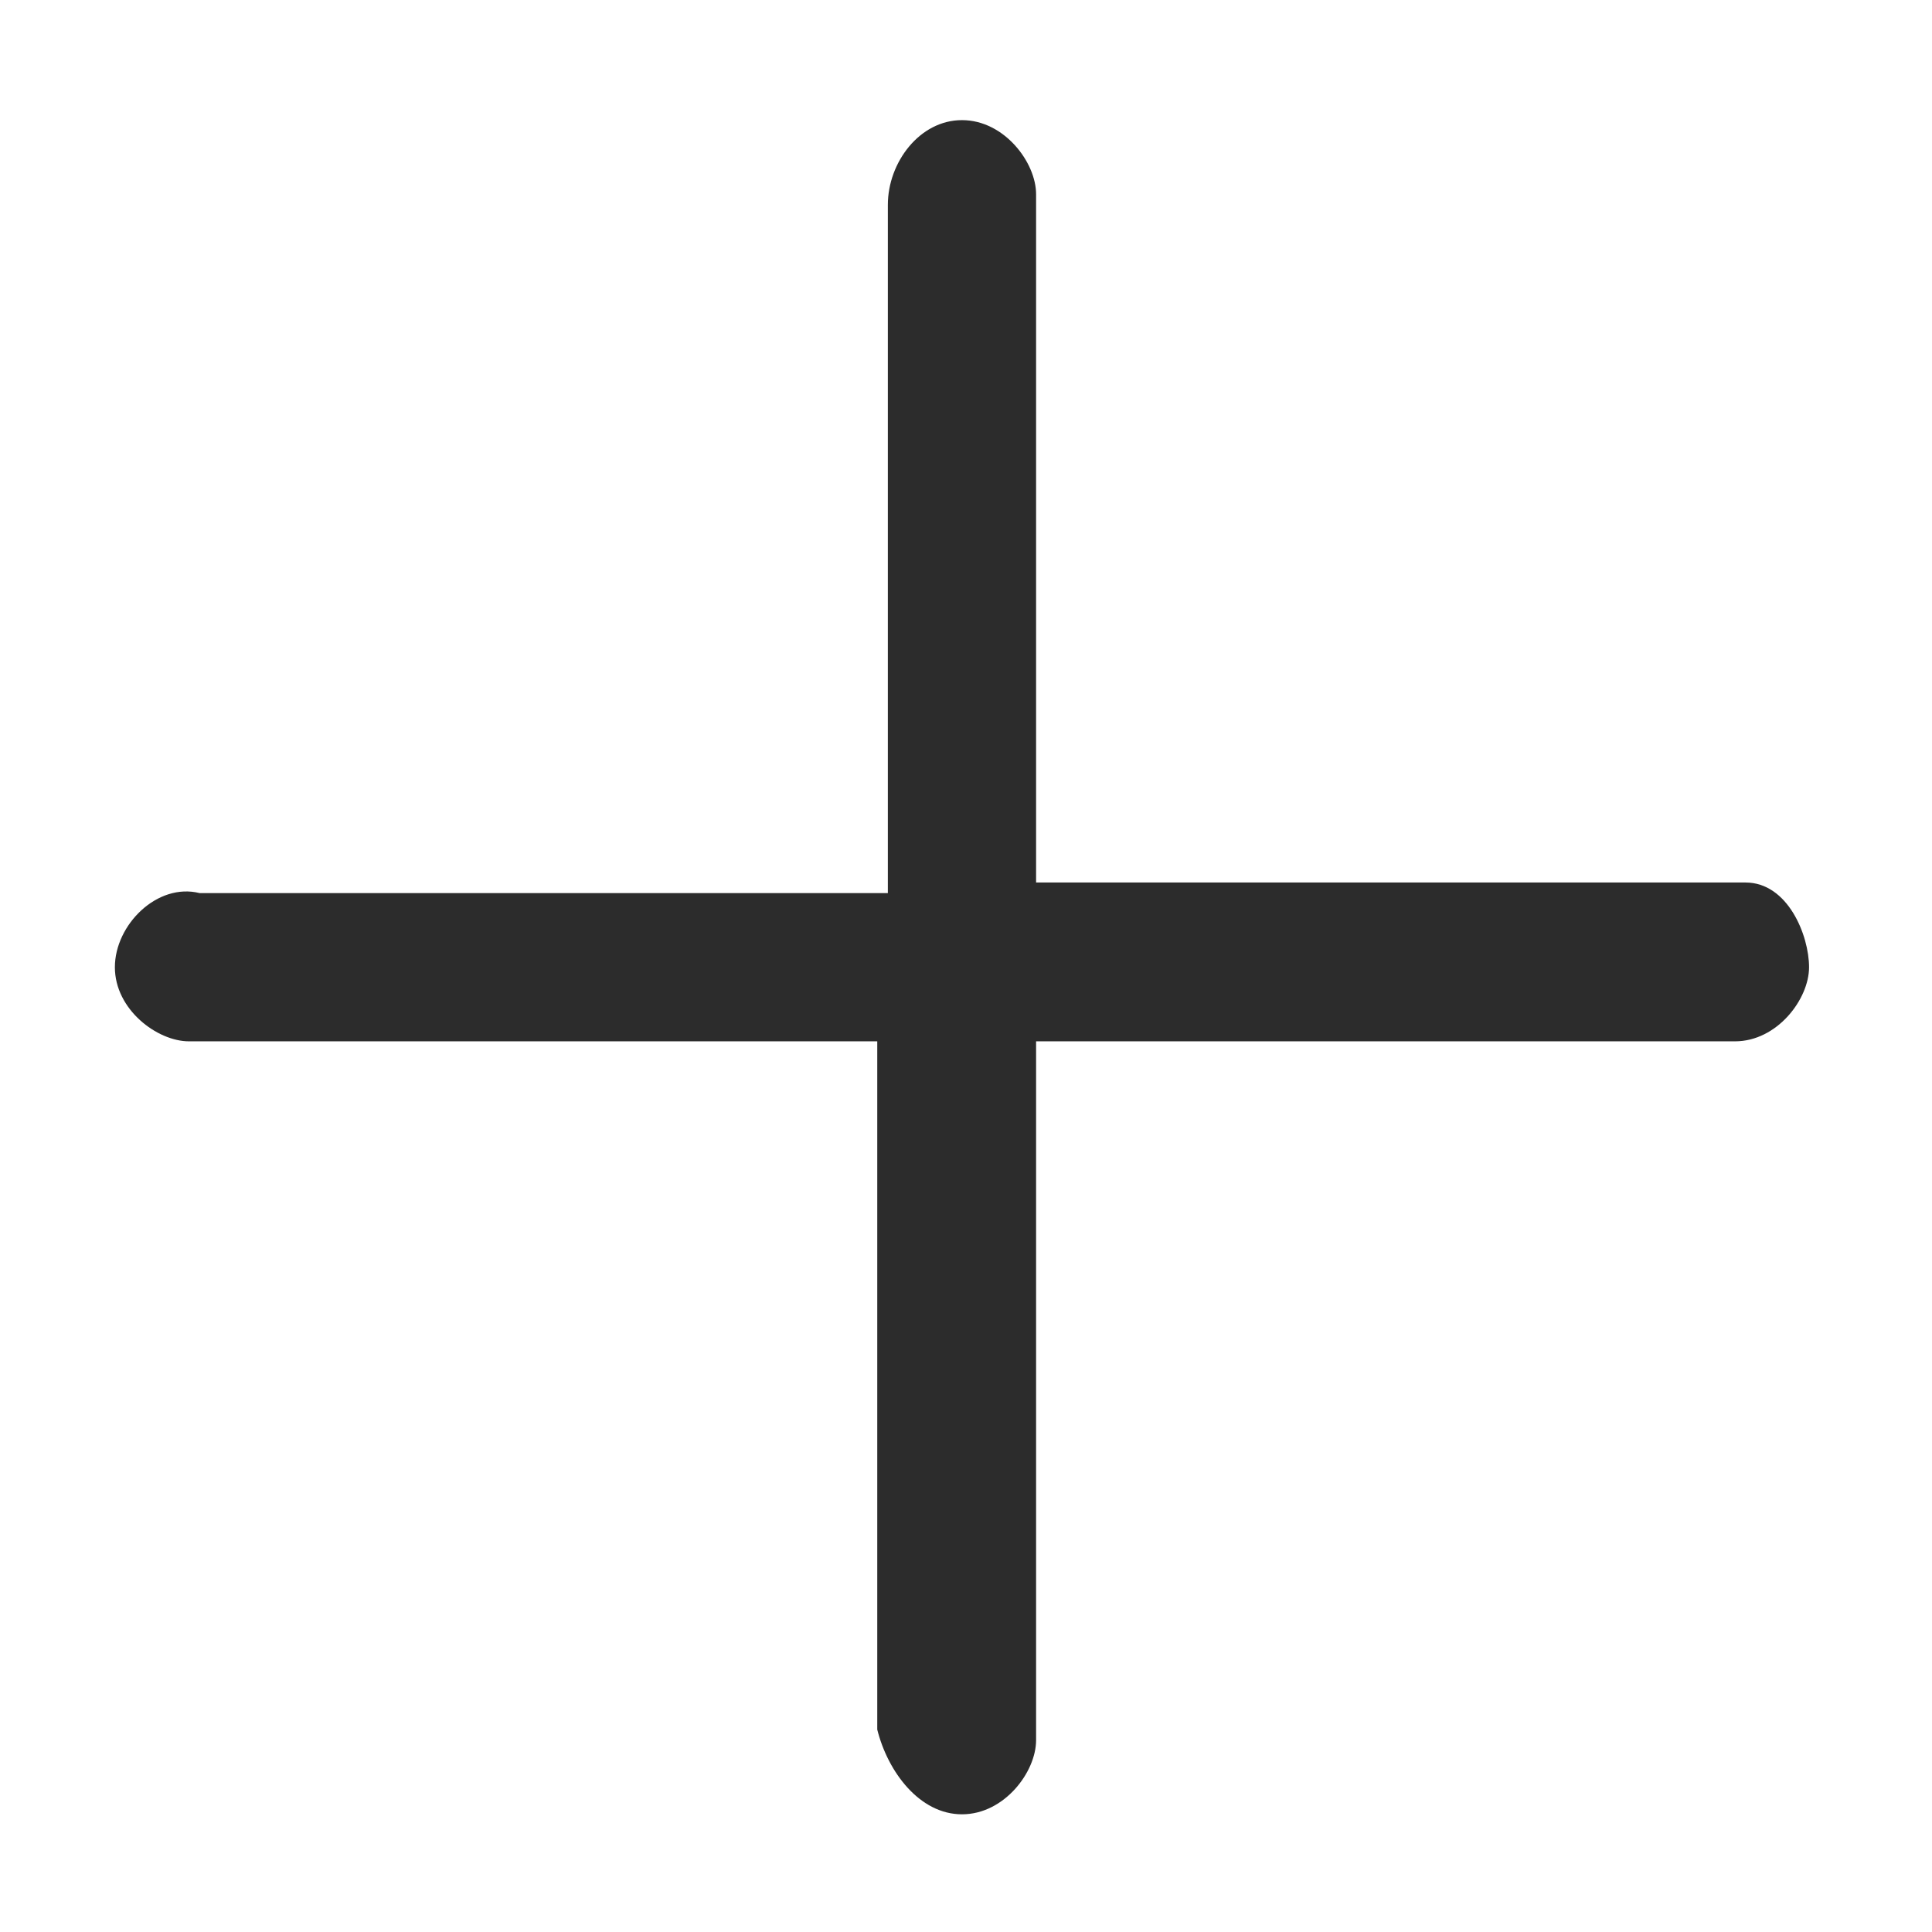
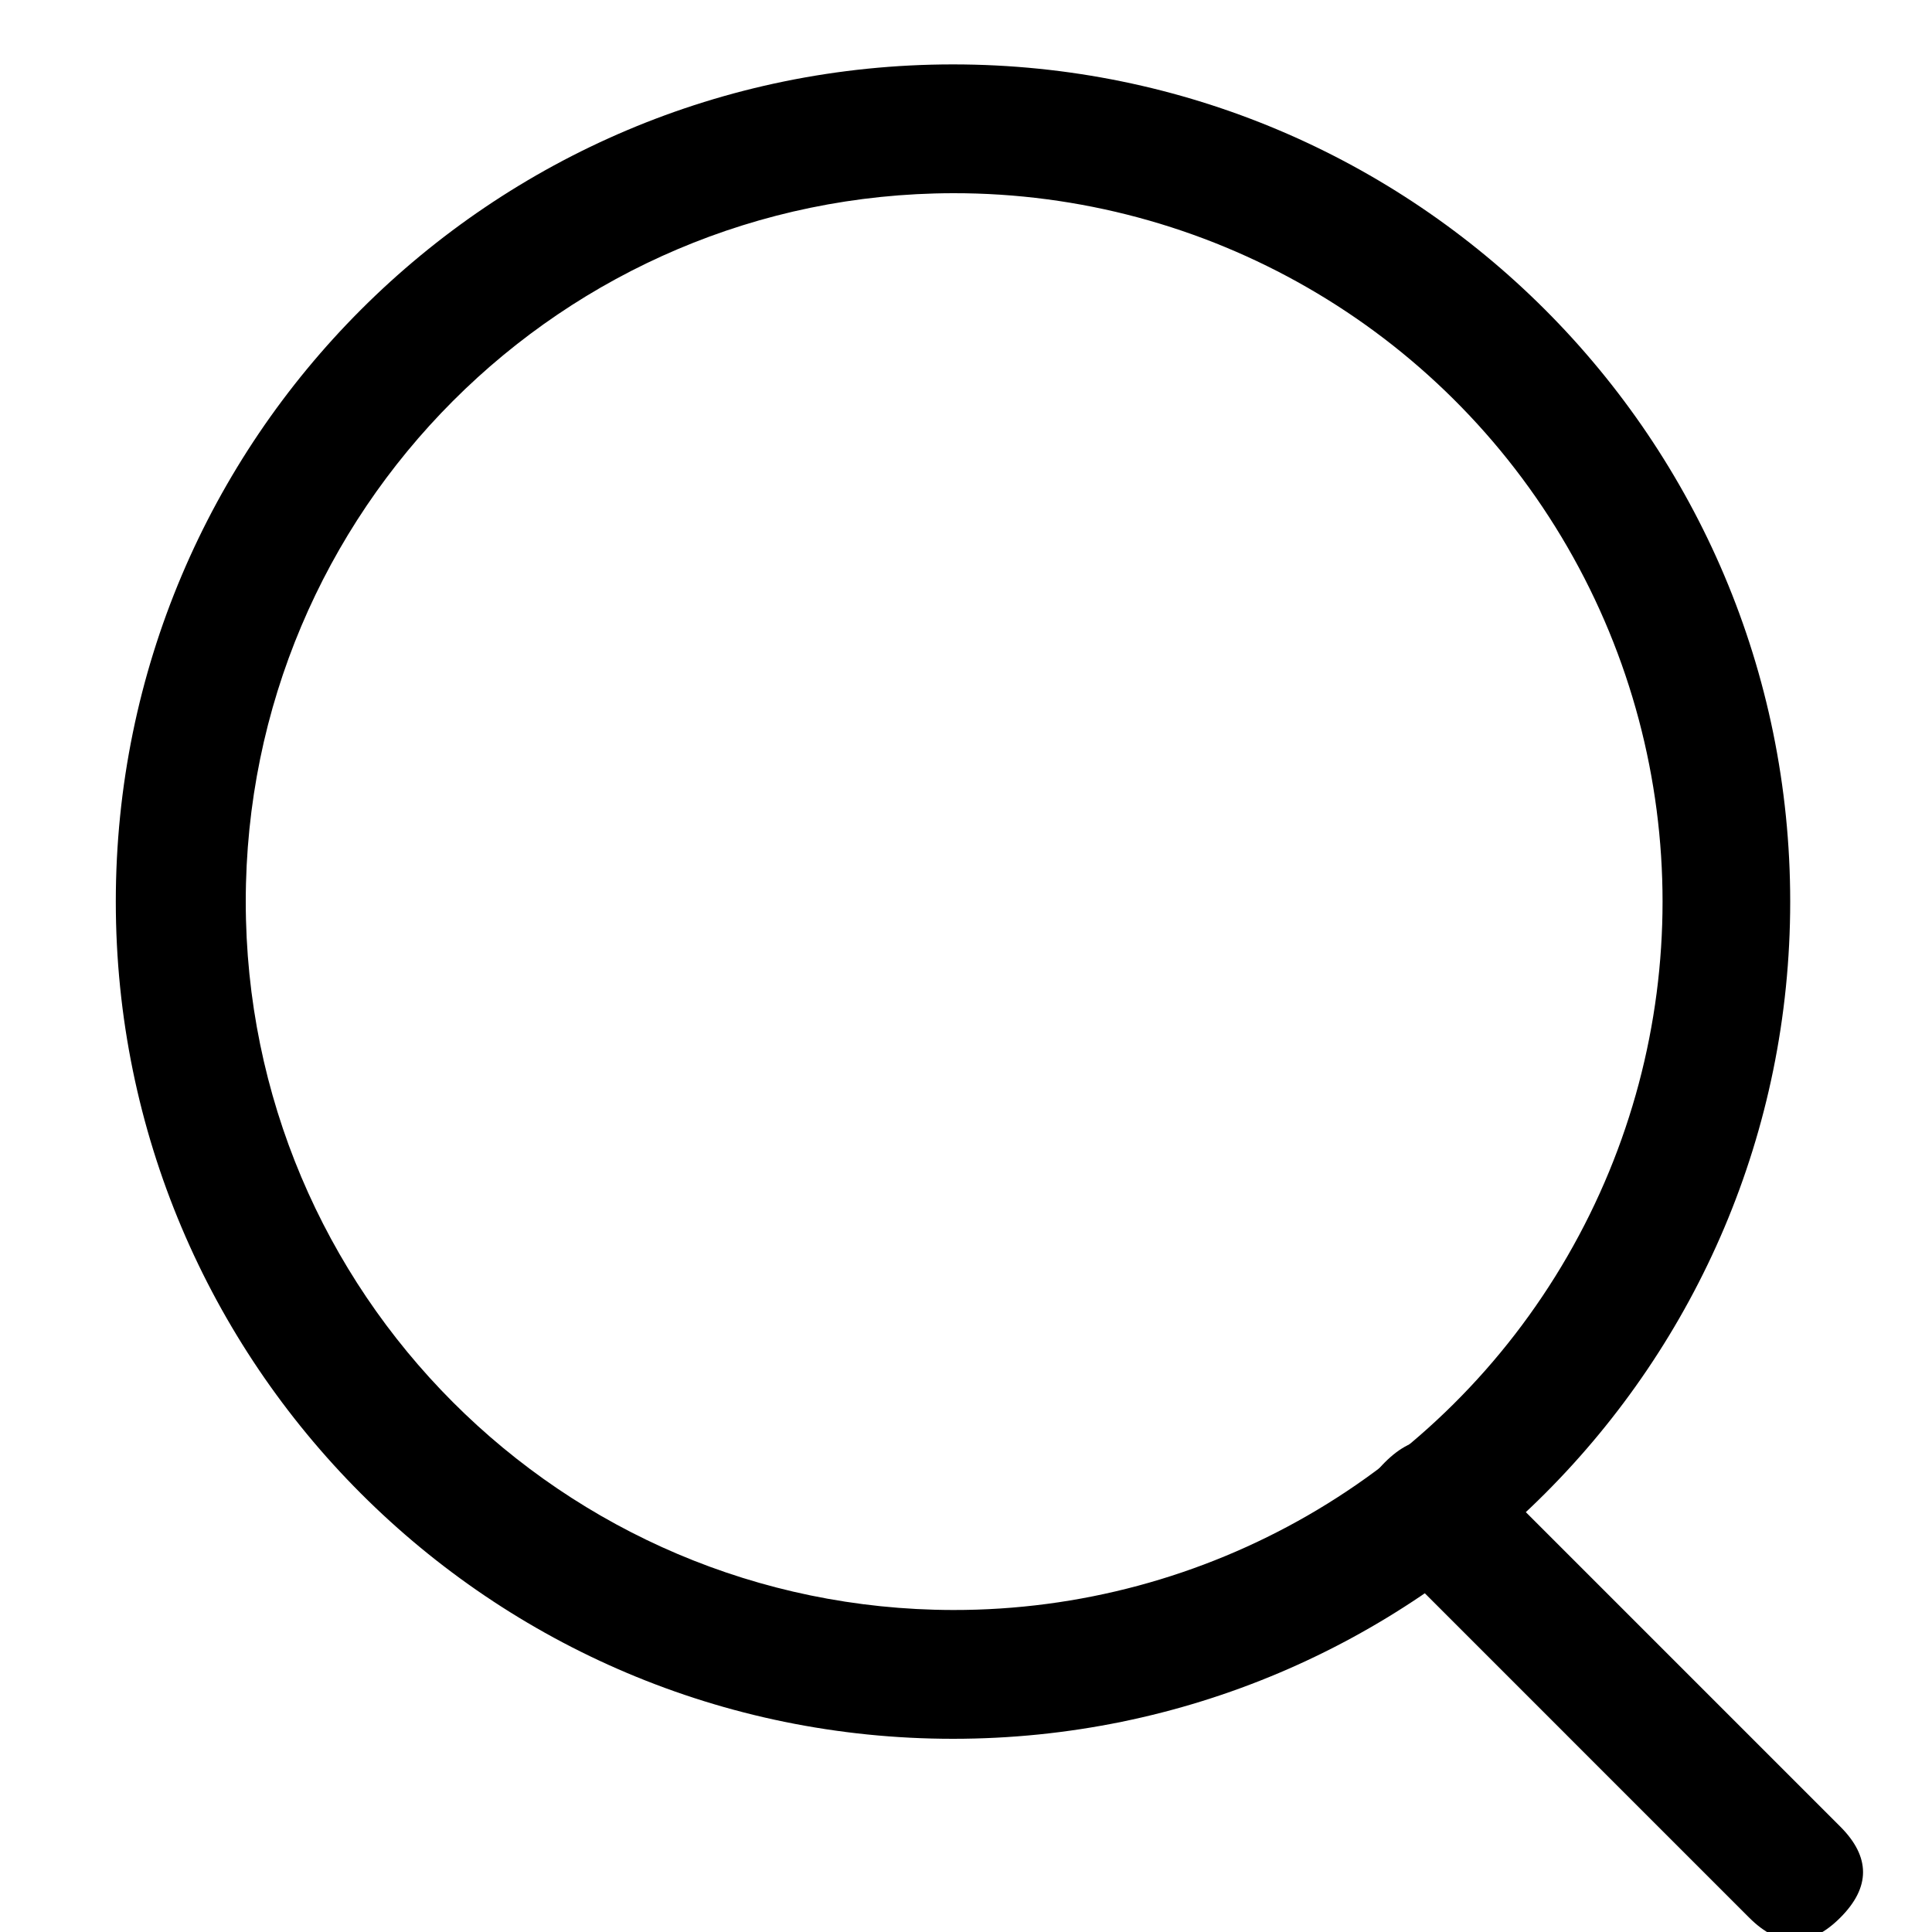
- <svg xmlns="http://www.w3.org/2000/svg" t="1603764278531" class="icon" viewBox="0 0 1027 1024" version="1.1" p-id="7790" width="64" height="64">
-   <path d="M 927.878 467.618 h -377.118 v -365.861 c 0 -16.886 -16.886 -39.4 -39.4 -39.4 c -22.515 0 -39.4 22.515 -39.4 45.029 v 365.861 H 106.097 c -22.515 -5.629 -45.029 16.886 -45.029 39.4 s 22.515 39.4 39.4 39.4 h 365.861 v 365.861 c 5.629 22.515 22.515 45.029 45.029 45.029 s 39.4 -22.515 39.4 -39.4 v -371.49 h 371.49 c 22.515 0 39.4 -22.515 39.4 -39.4 s -11.257 -45.029 -33.772 -45.029 Z" fill="#2c2c2c" p-id="7791" />
+ <svg xmlns="http://www.w3.org/2000/svg" t="1603782677073" class="icon" viewBox="0 0 1024 1024" version="1.1" p-id="3718" width="64" height="64">
+   <path d="M505.111 921.6a443.733 443.733 0 1 1 0-887.467 443.733 443.733 0 0 1 0 887.467z m0-68.267a375.467 375.467 0 1 0 0-750.933 375.467 375.467 0 0 0 0 750.933z" p-id="3719" />
+   <path d="M758.161 750.911m24.136 24.136l193.087 193.087q24.136 24.136 0 48.272l0 0q-24.136 24.136-48.272 0l-193.087-193.087q-24.136-24.136 0-48.272l0 0q24.136-24.136 48.272 0Z" p-id="3720" />
</svg>
